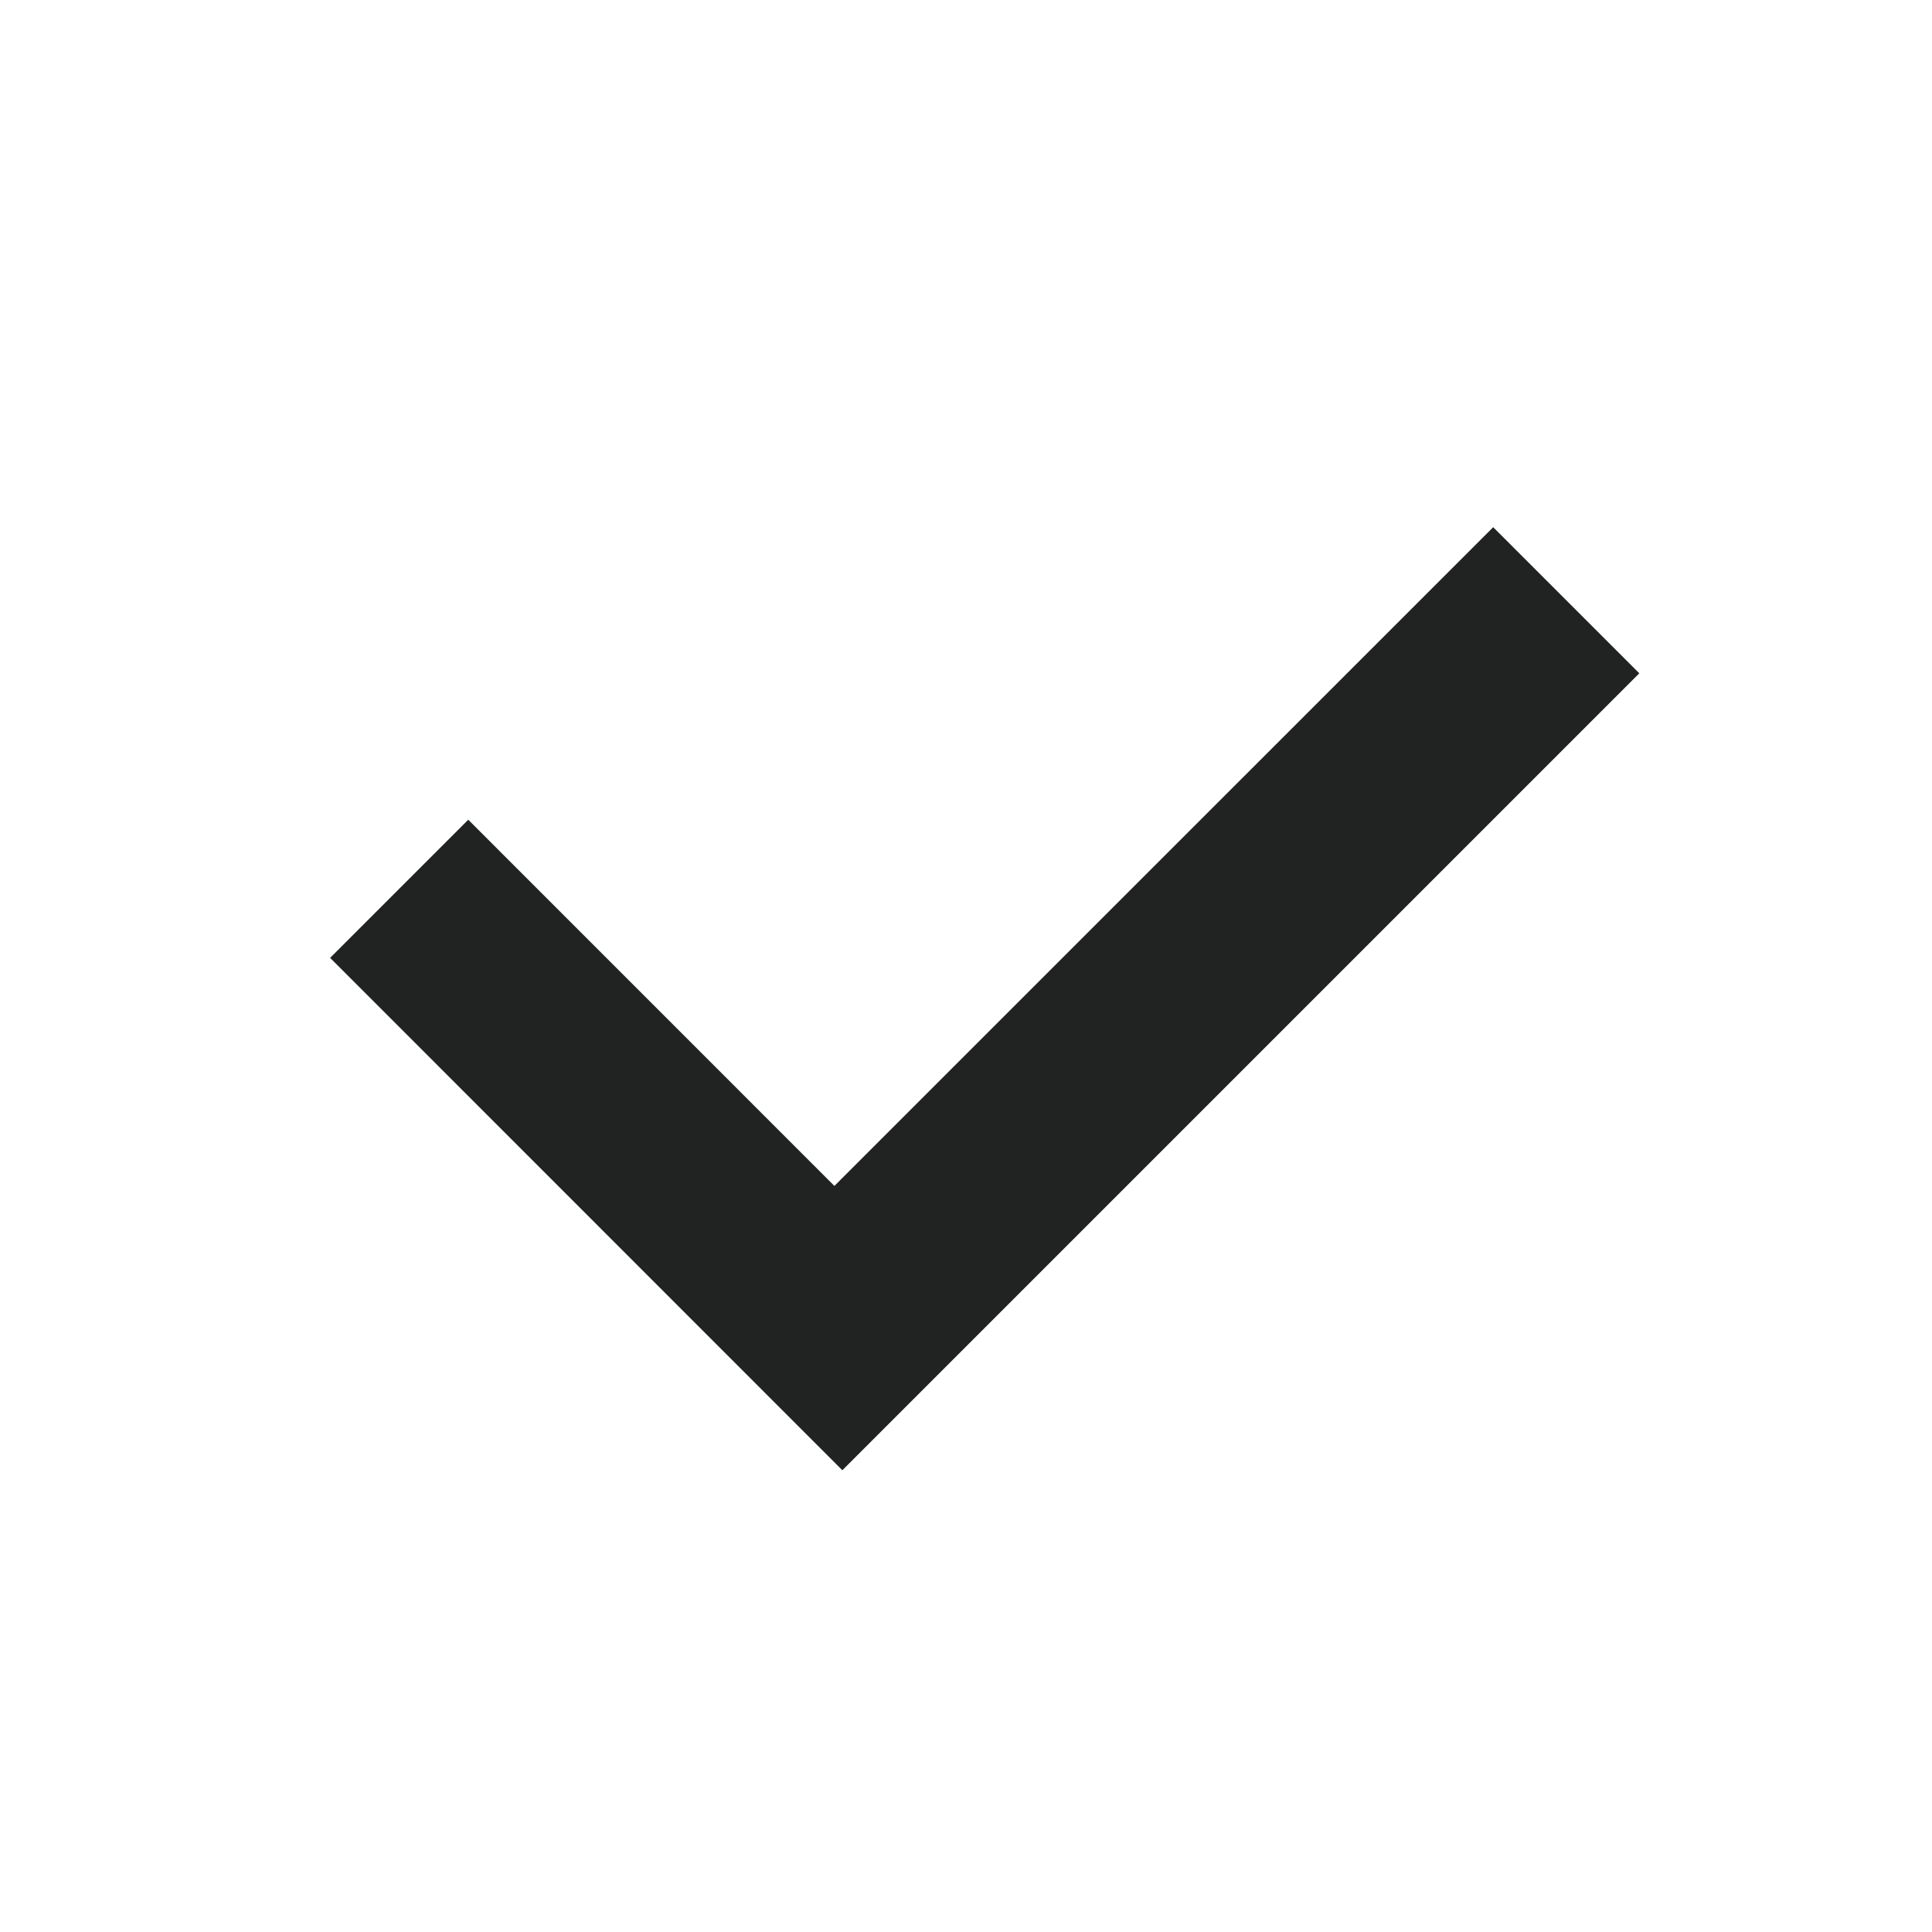
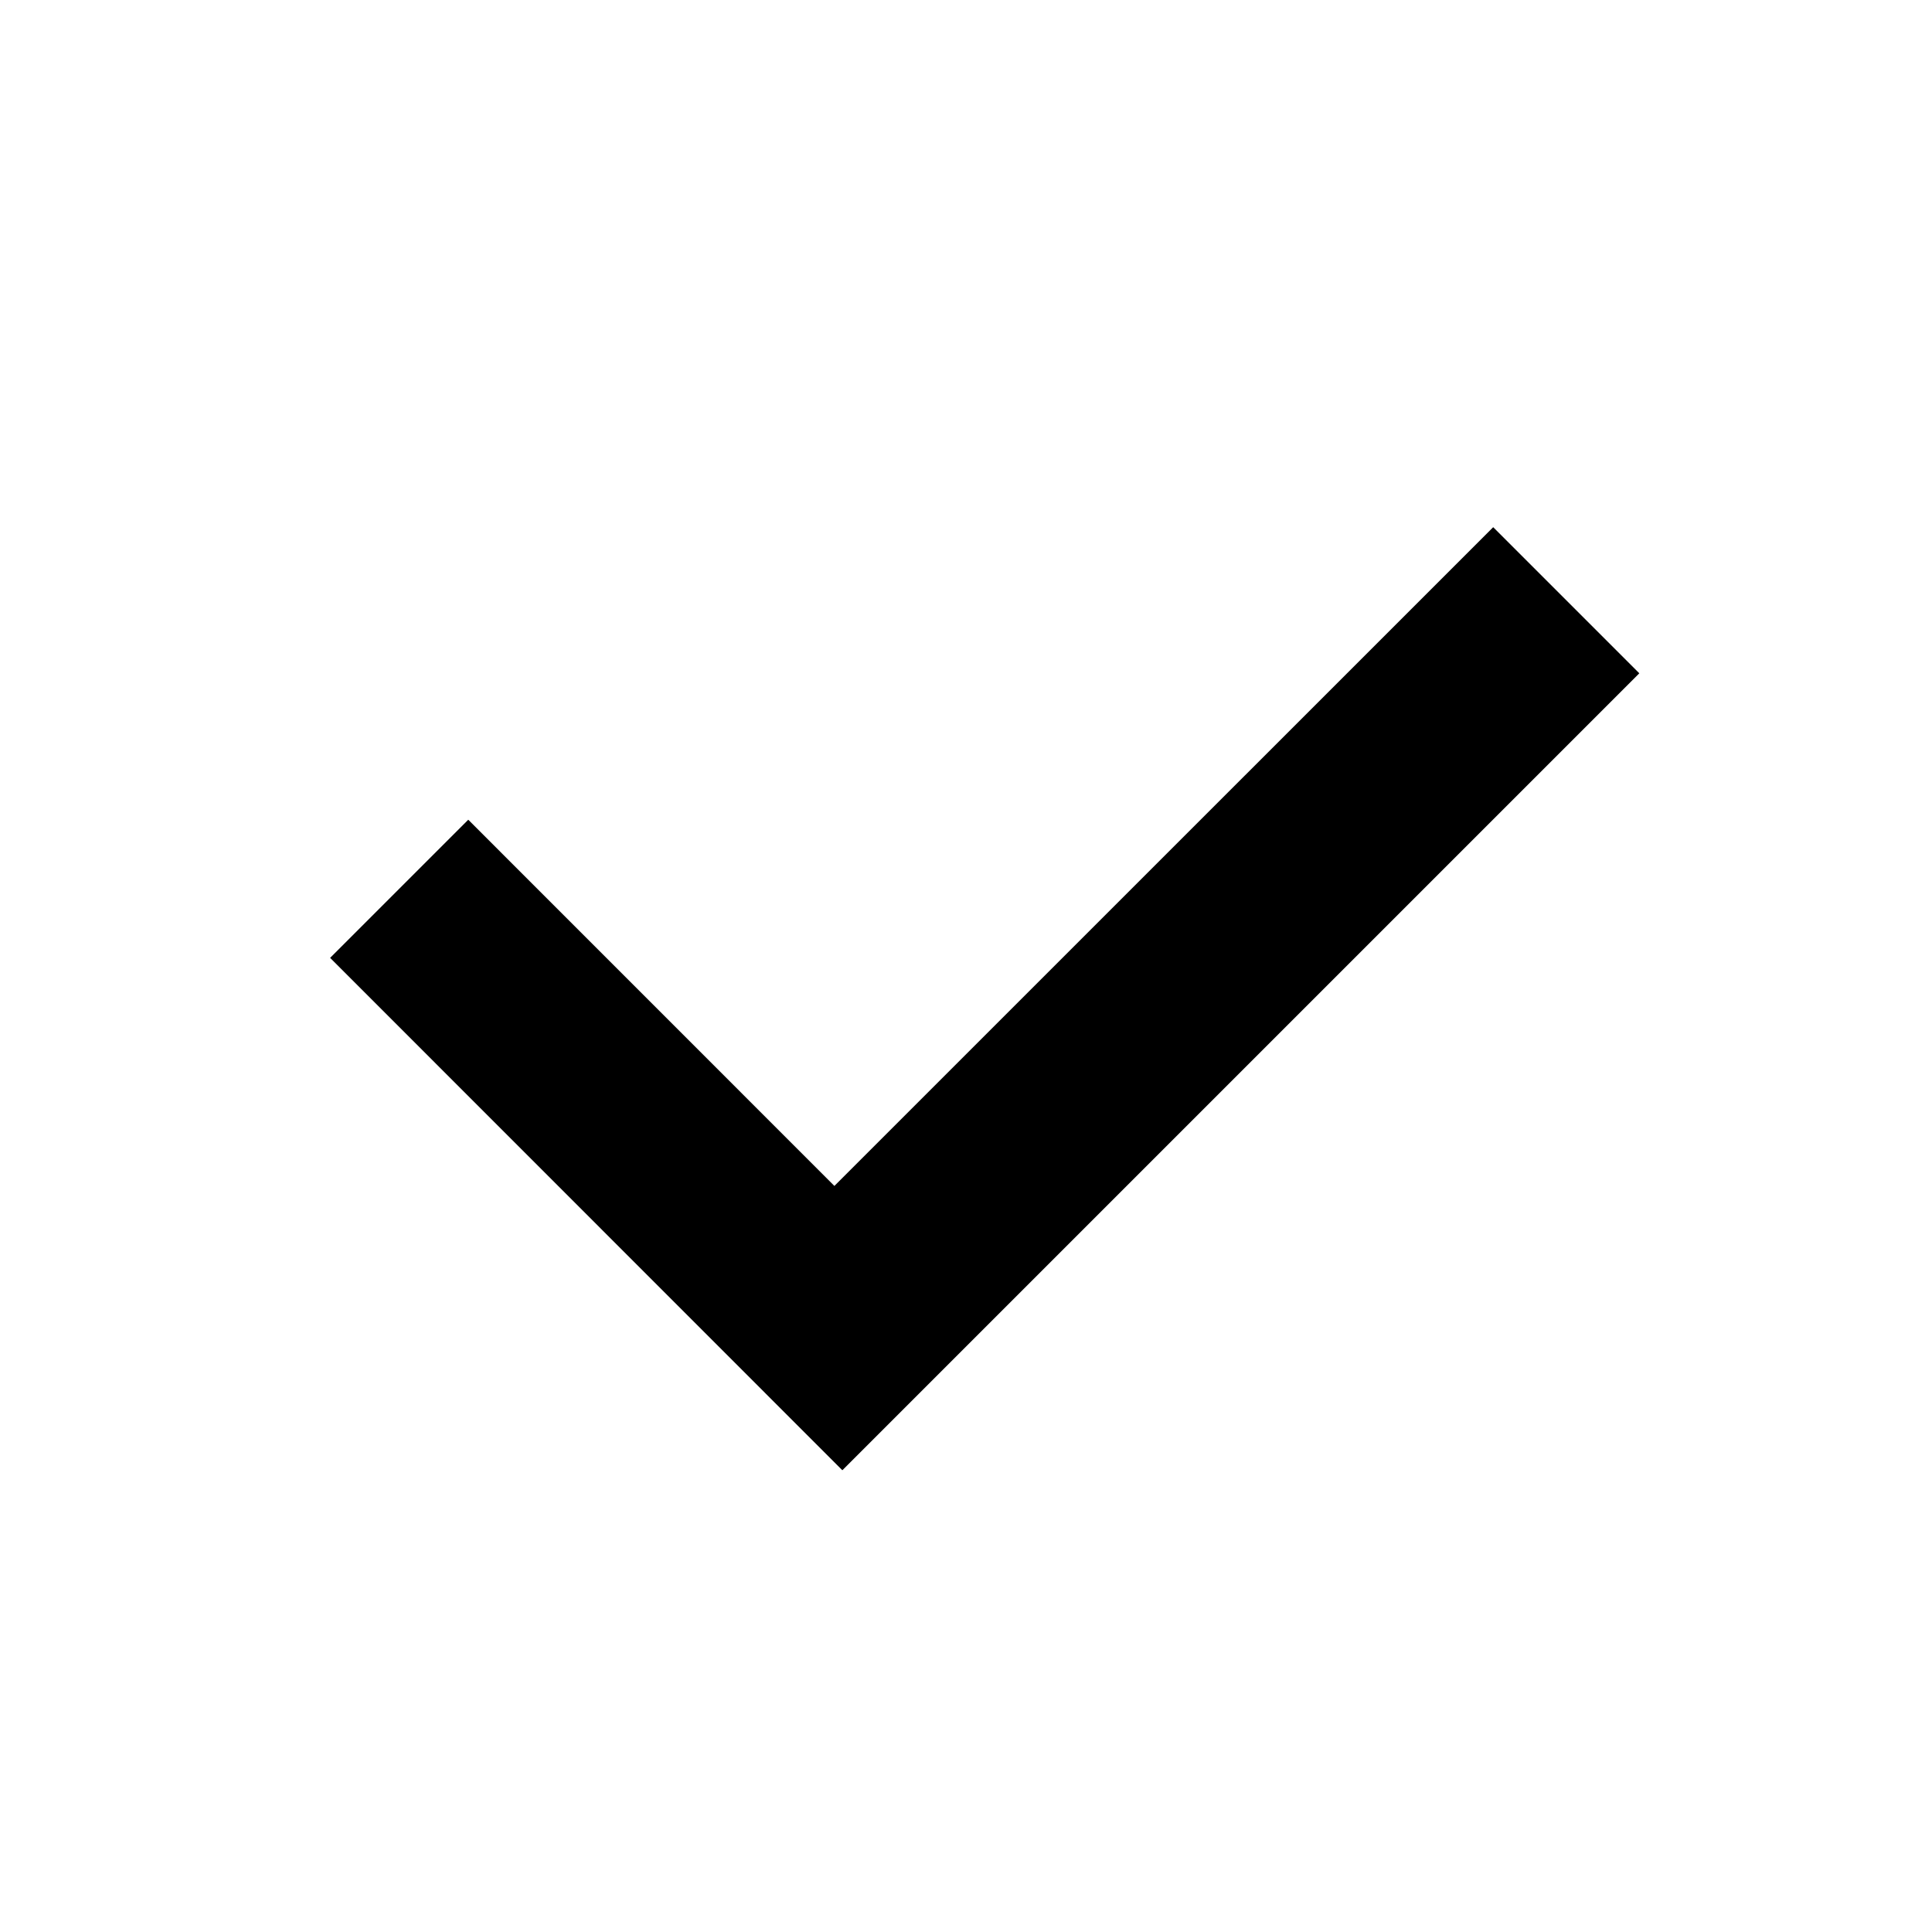
<svg xmlns="http://www.w3.org/2000/svg" width="24" height="24" viewBox="0 0 24 24" fill="none">
-   <path fill-rule="evenodd" clip-rule="evenodd" d="M10.365 14.732L18.549 6.549L20.364 8.364L10.464 18.264L4.101 11.899L5.817 10.183L10.365 14.732Z" fill="#212322" />
+   <path fill-rule="evenodd" clip-rule="evenodd" d="M10.365 14.732L18.549 6.549L20.364 8.364L10.464 18.264L4.101 11.899L5.817 10.183L10.365 14.732Z" fill="currentColor" />
</svg>
